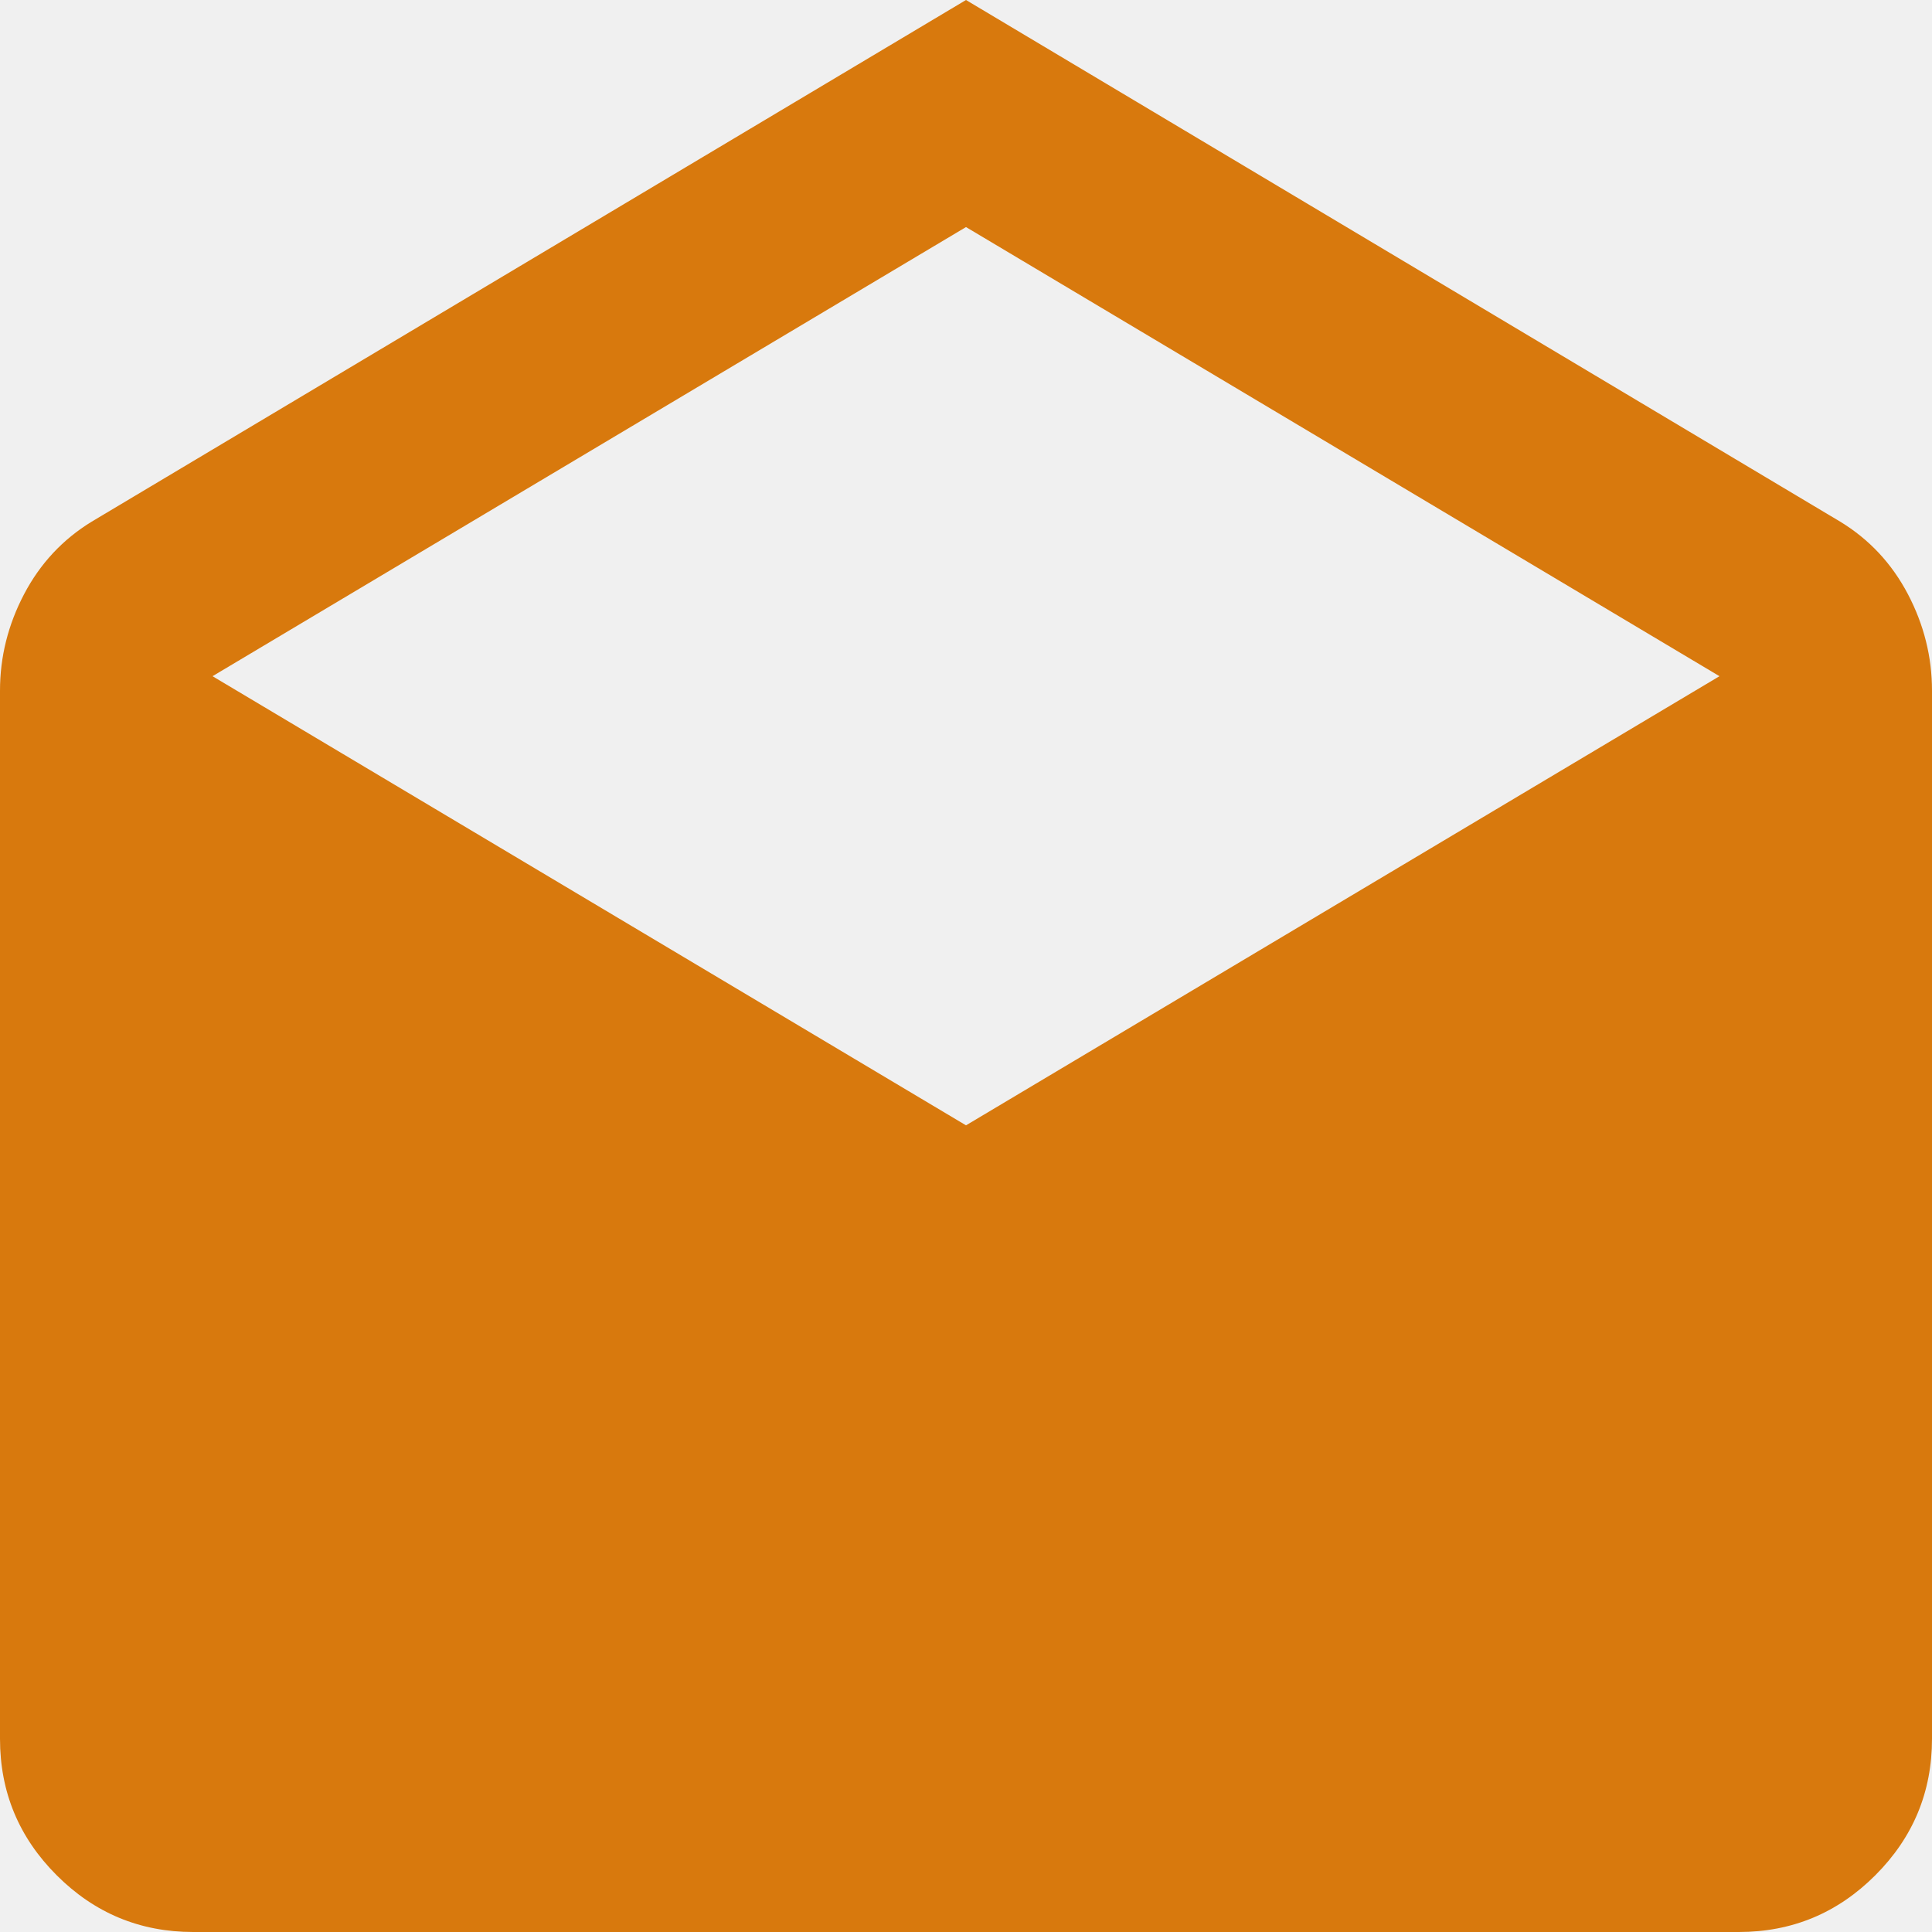
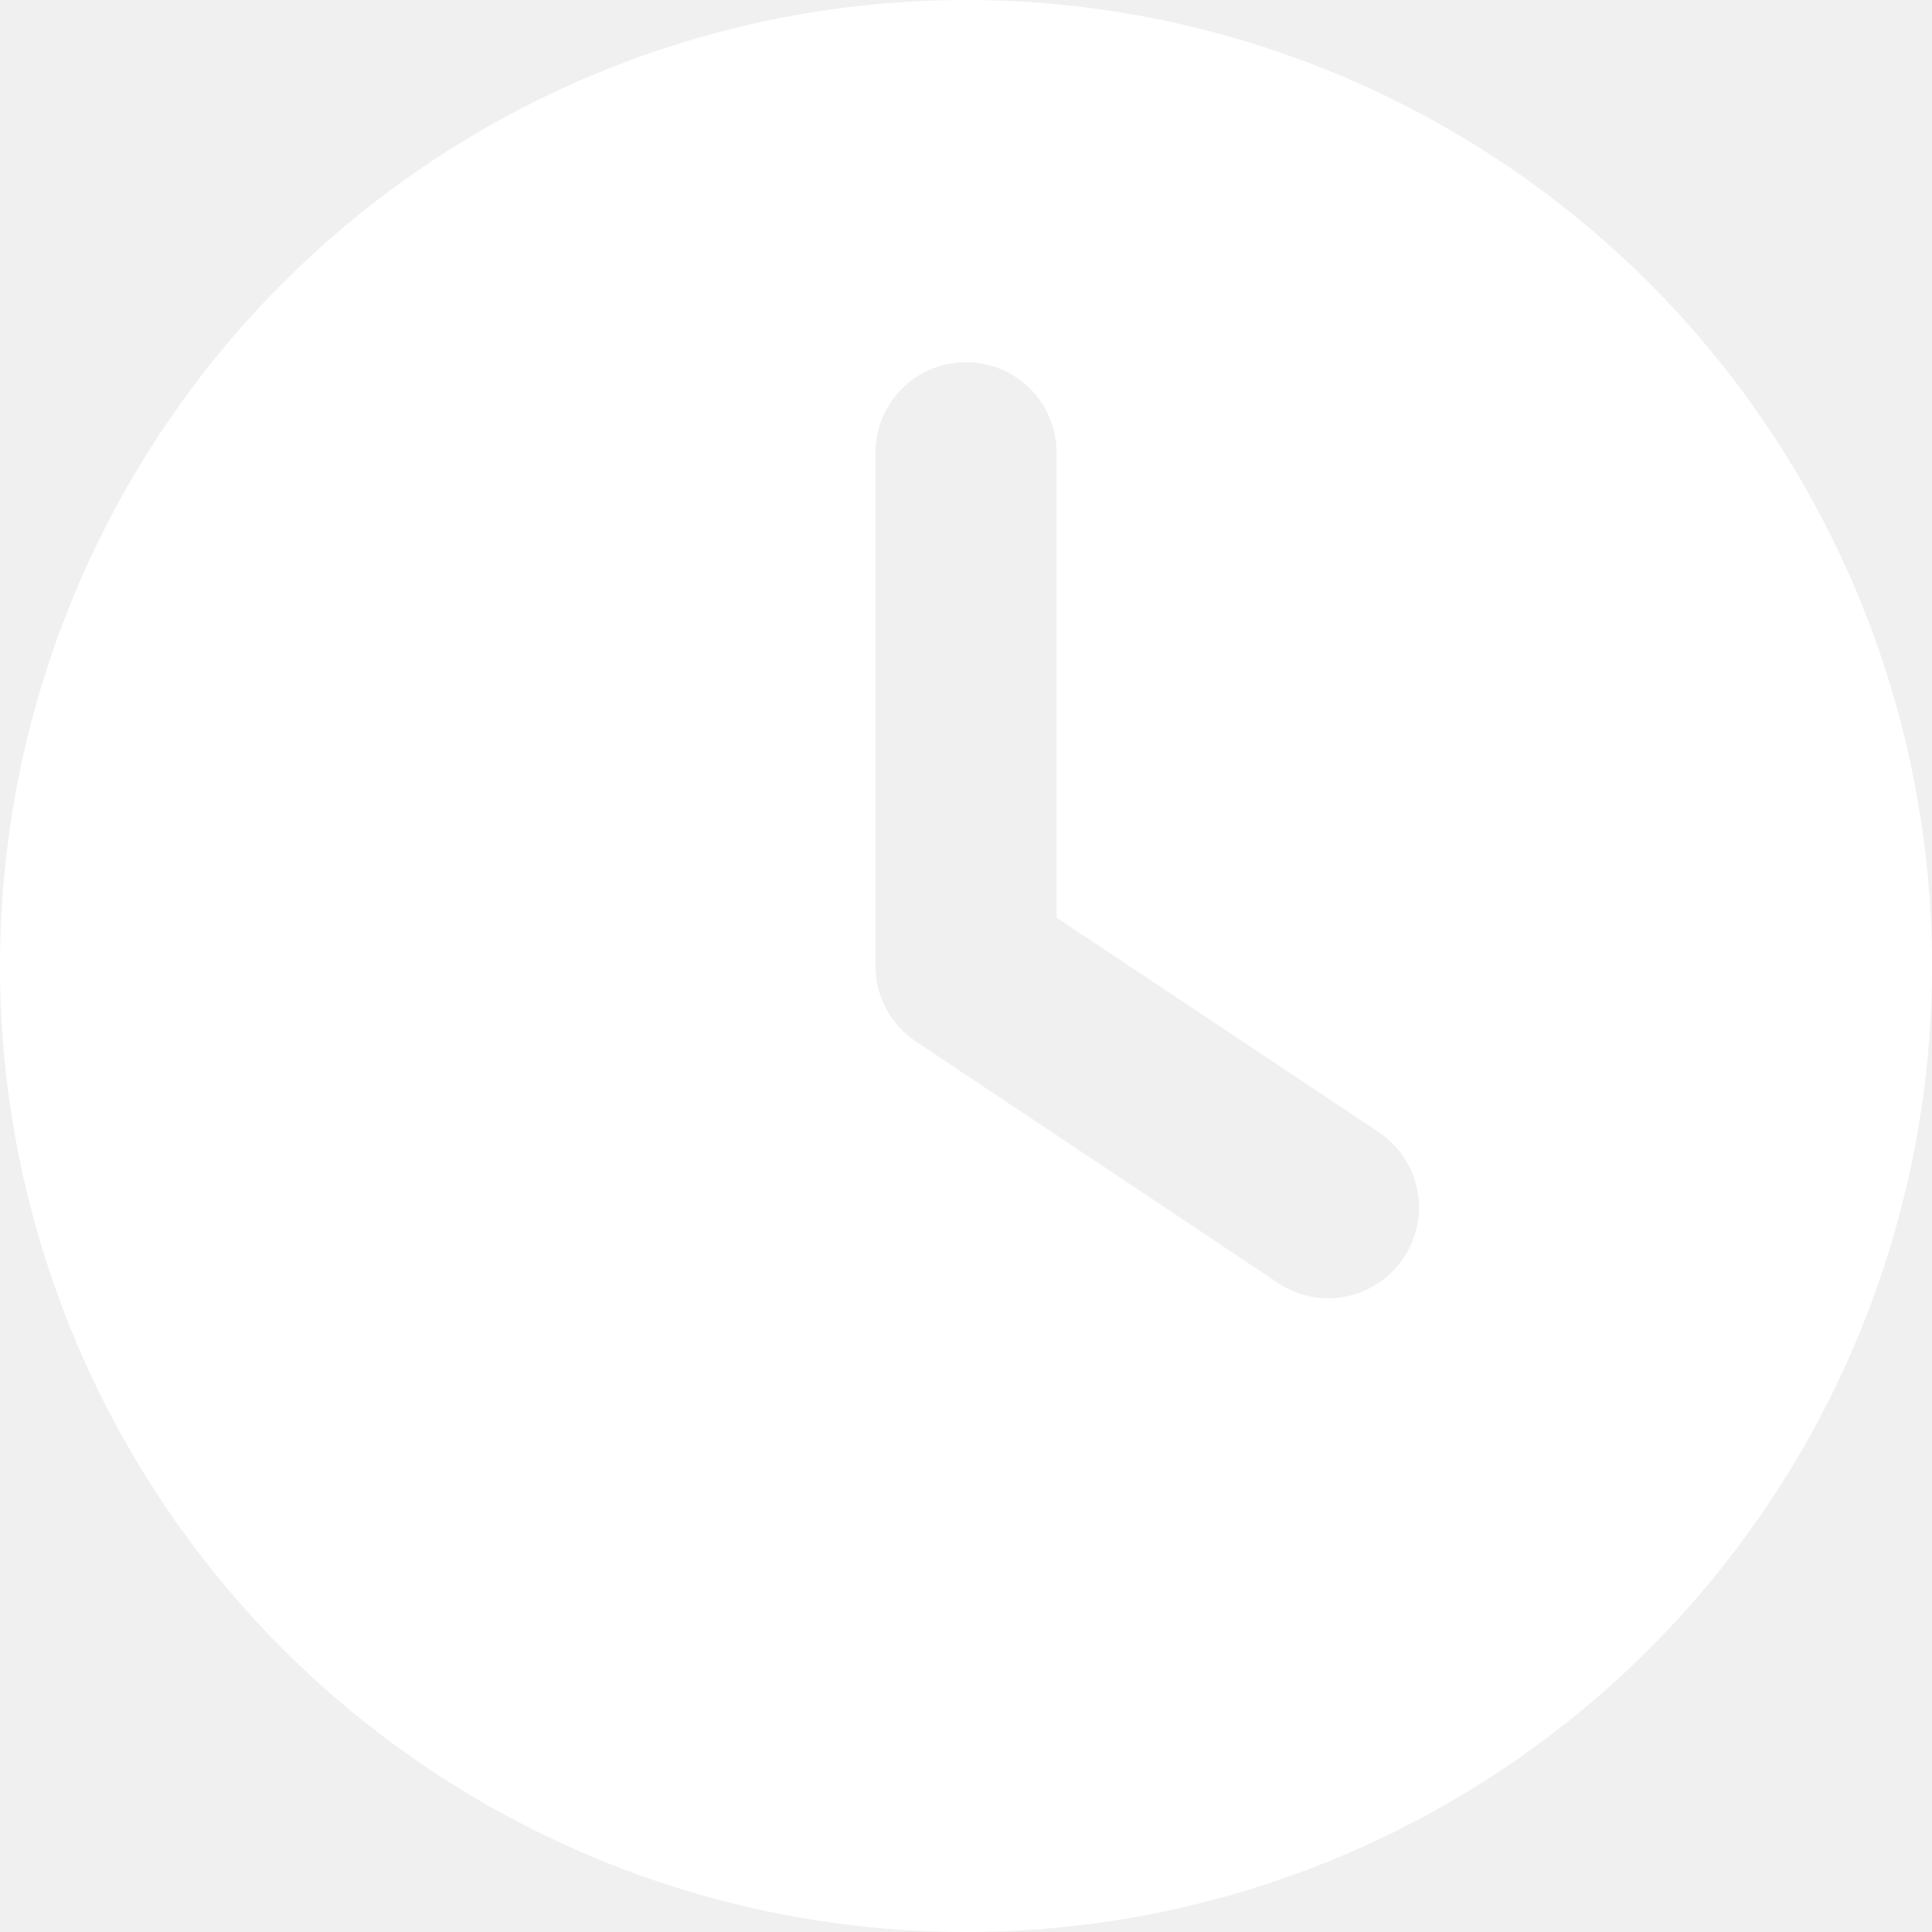
- <svg xmlns="http://www.w3.org/2000/svg" width="17" height="17" viewBox="0 0 17 17" fill="none">
-   <path d="M8.5 0L16.192 4.59C16.448 4.746 16.646 4.958 16.788 5.228C16.929 5.497 17 5.78 17 6.077V15.3C17 15.768 16.834 16.168 16.501 16.501C16.168 16.834 15.768 17 15.3 17H1.7C1.232 17 0.832 16.834 0.499 16.501C0.166 16.168 0 15.768 0 15.3V6.077C0 5.78 0.071 5.497 0.212 5.228C0.354 4.958 0.552 4.746 0.807 4.59L8.5 0ZM8.5 9.902L15.13 5.95L8.5 1.998L1.87 5.95L8.5 9.902Z" fill="#D8790D" />
+ <svg xmlns="http://www.w3.org/2000/svg" width="16" height="16" viewBox="0 0 16 16" fill="none">
+   <path d="M8 0C10.122 0 12.157 0.843 13.657 2.343C15.157 3.843 16 5.878 16 8C16 10.122 15.157 12.157 13.657 13.657C12.157 15.157 10.122 16 8 16C5.878 16 3.843 15.157 2.343 13.657C0.843 12.157 0 10.122 0 8C0 5.878 0.843 3.843 2.343 2.343C3.843 0.843 5.878 0 8 0ZM7.25 3.75V8C7.25 8.25 7.375 8.484 7.584 8.625L10.584 10.625C10.928 10.856 11.394 10.762 11.625 10.416C11.856 10.069 11.762 9.606 11.416 9.375L8.75 7.6V3.75C8.75 3.334 8.416 3 8 3C7.584 3 7.25 3.334 7.25 3.75Z" fill="white" />
</svg>
